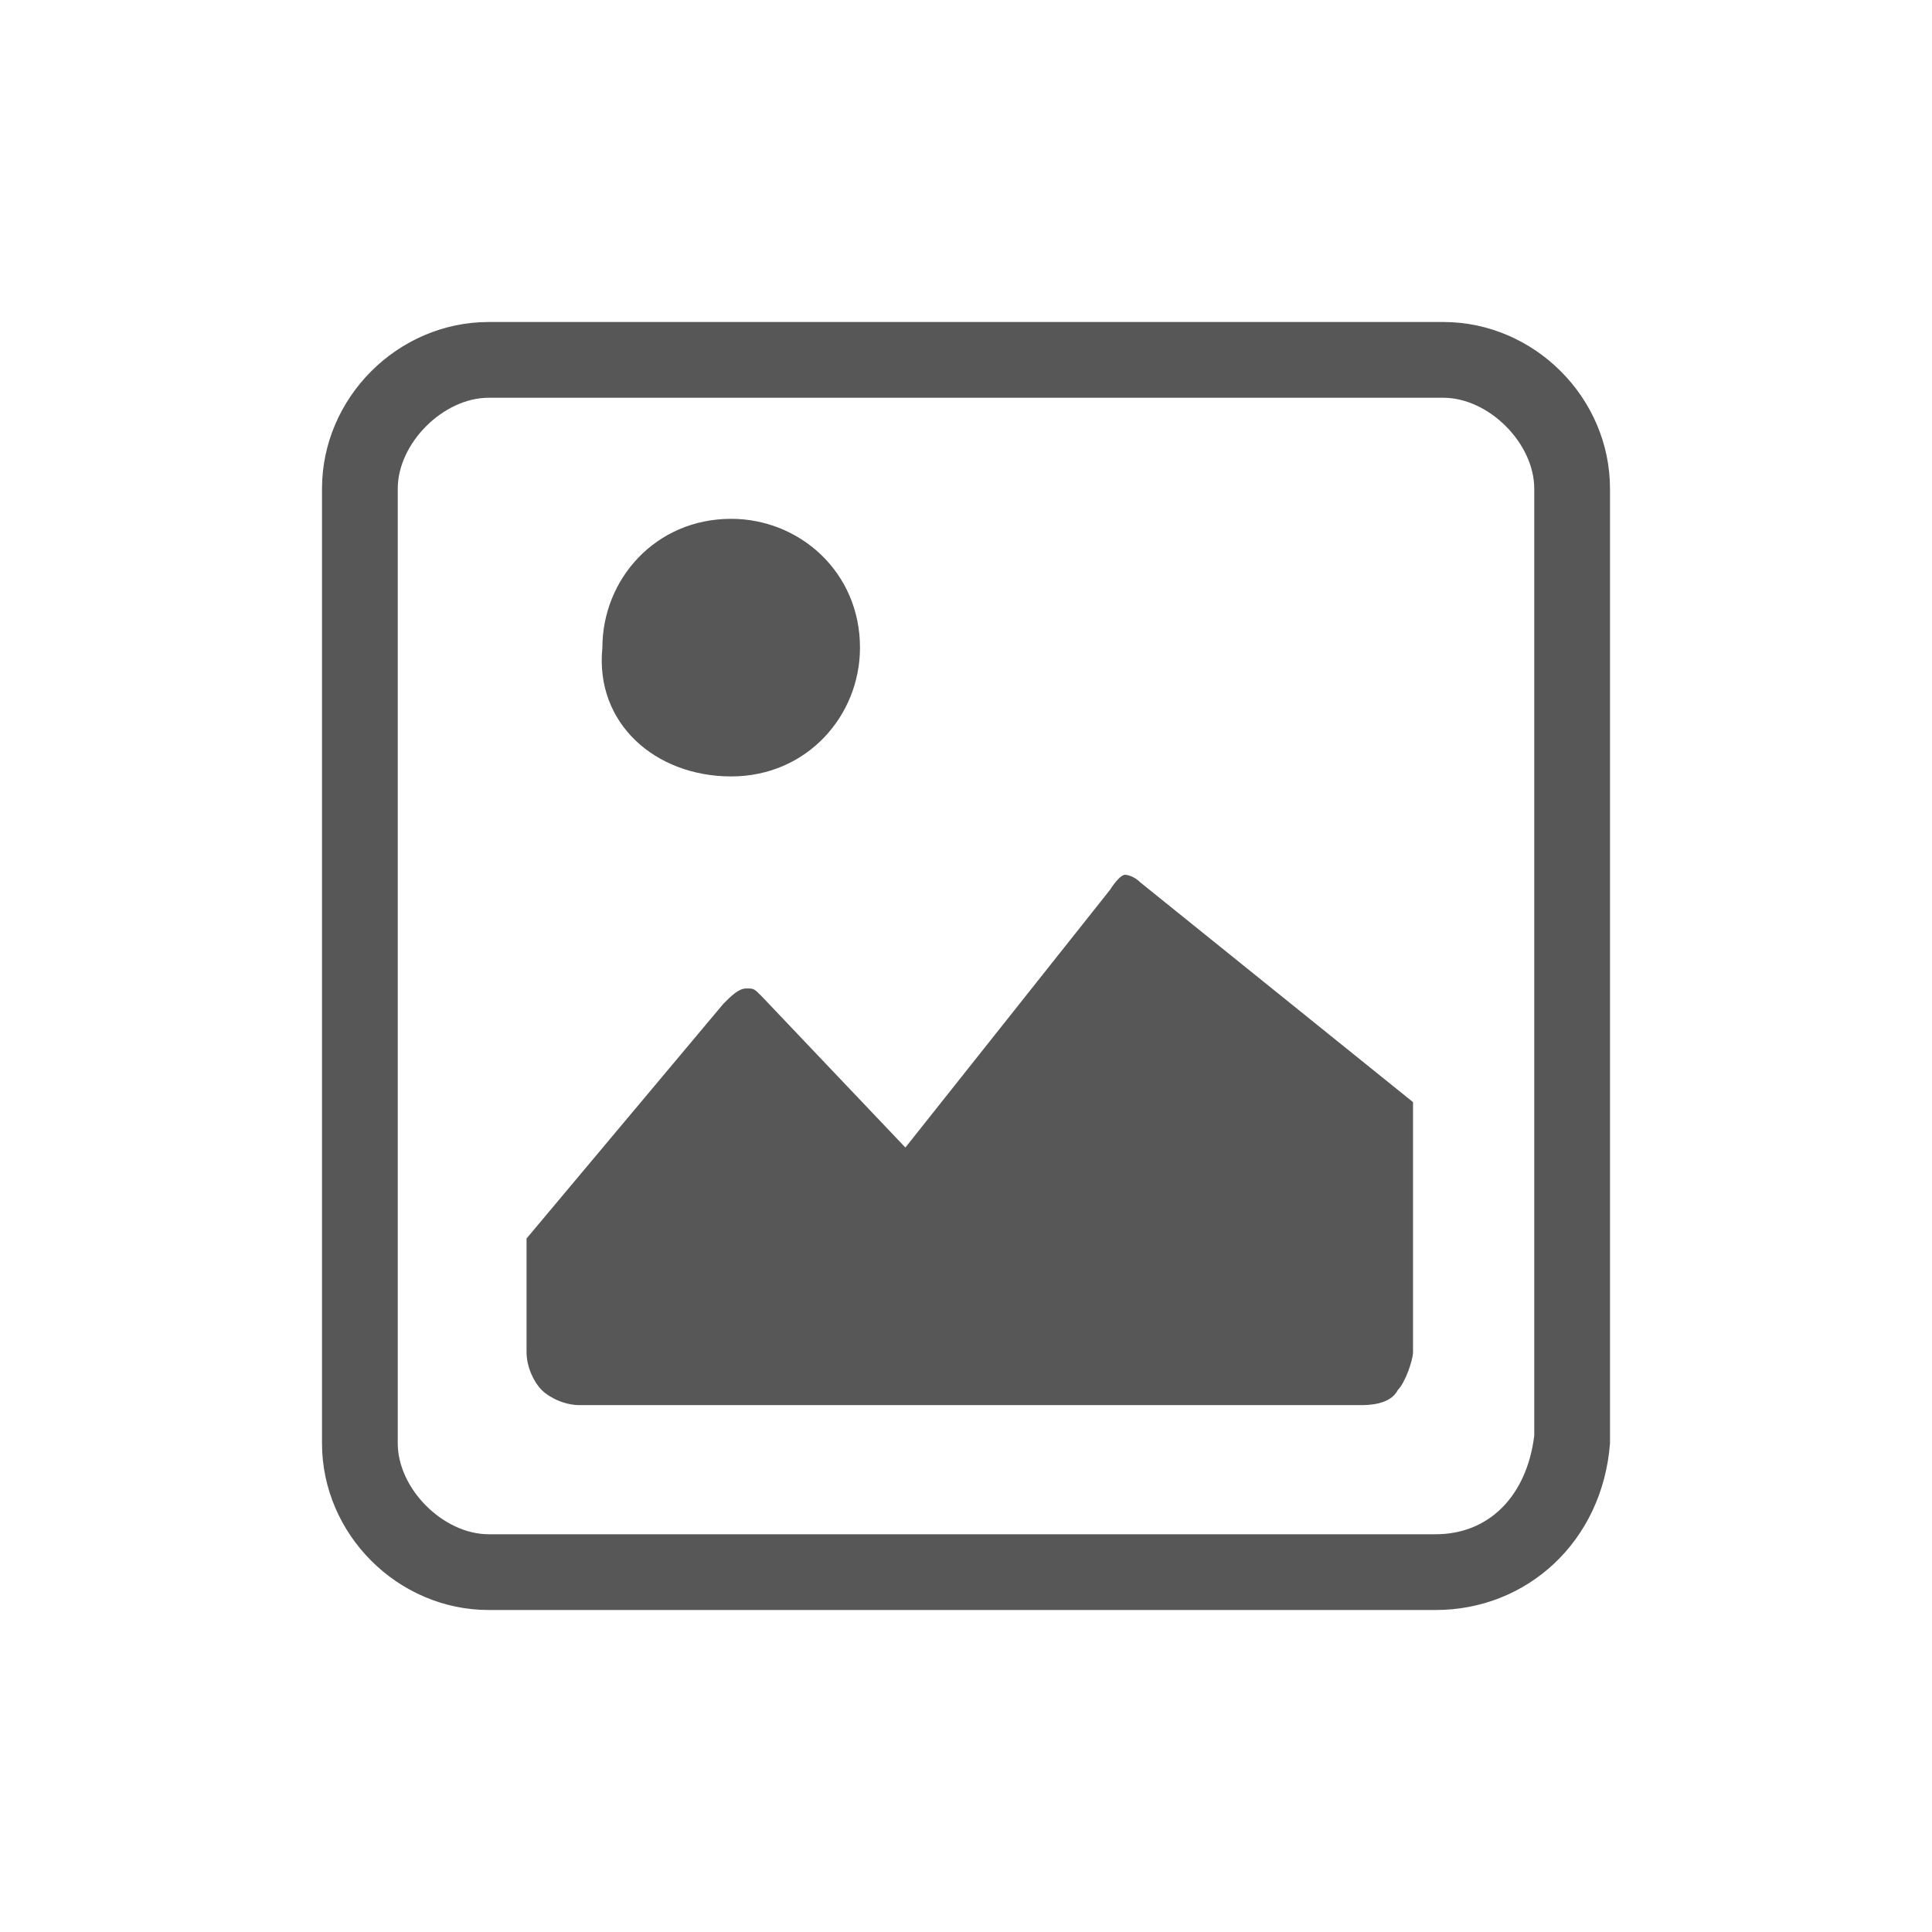
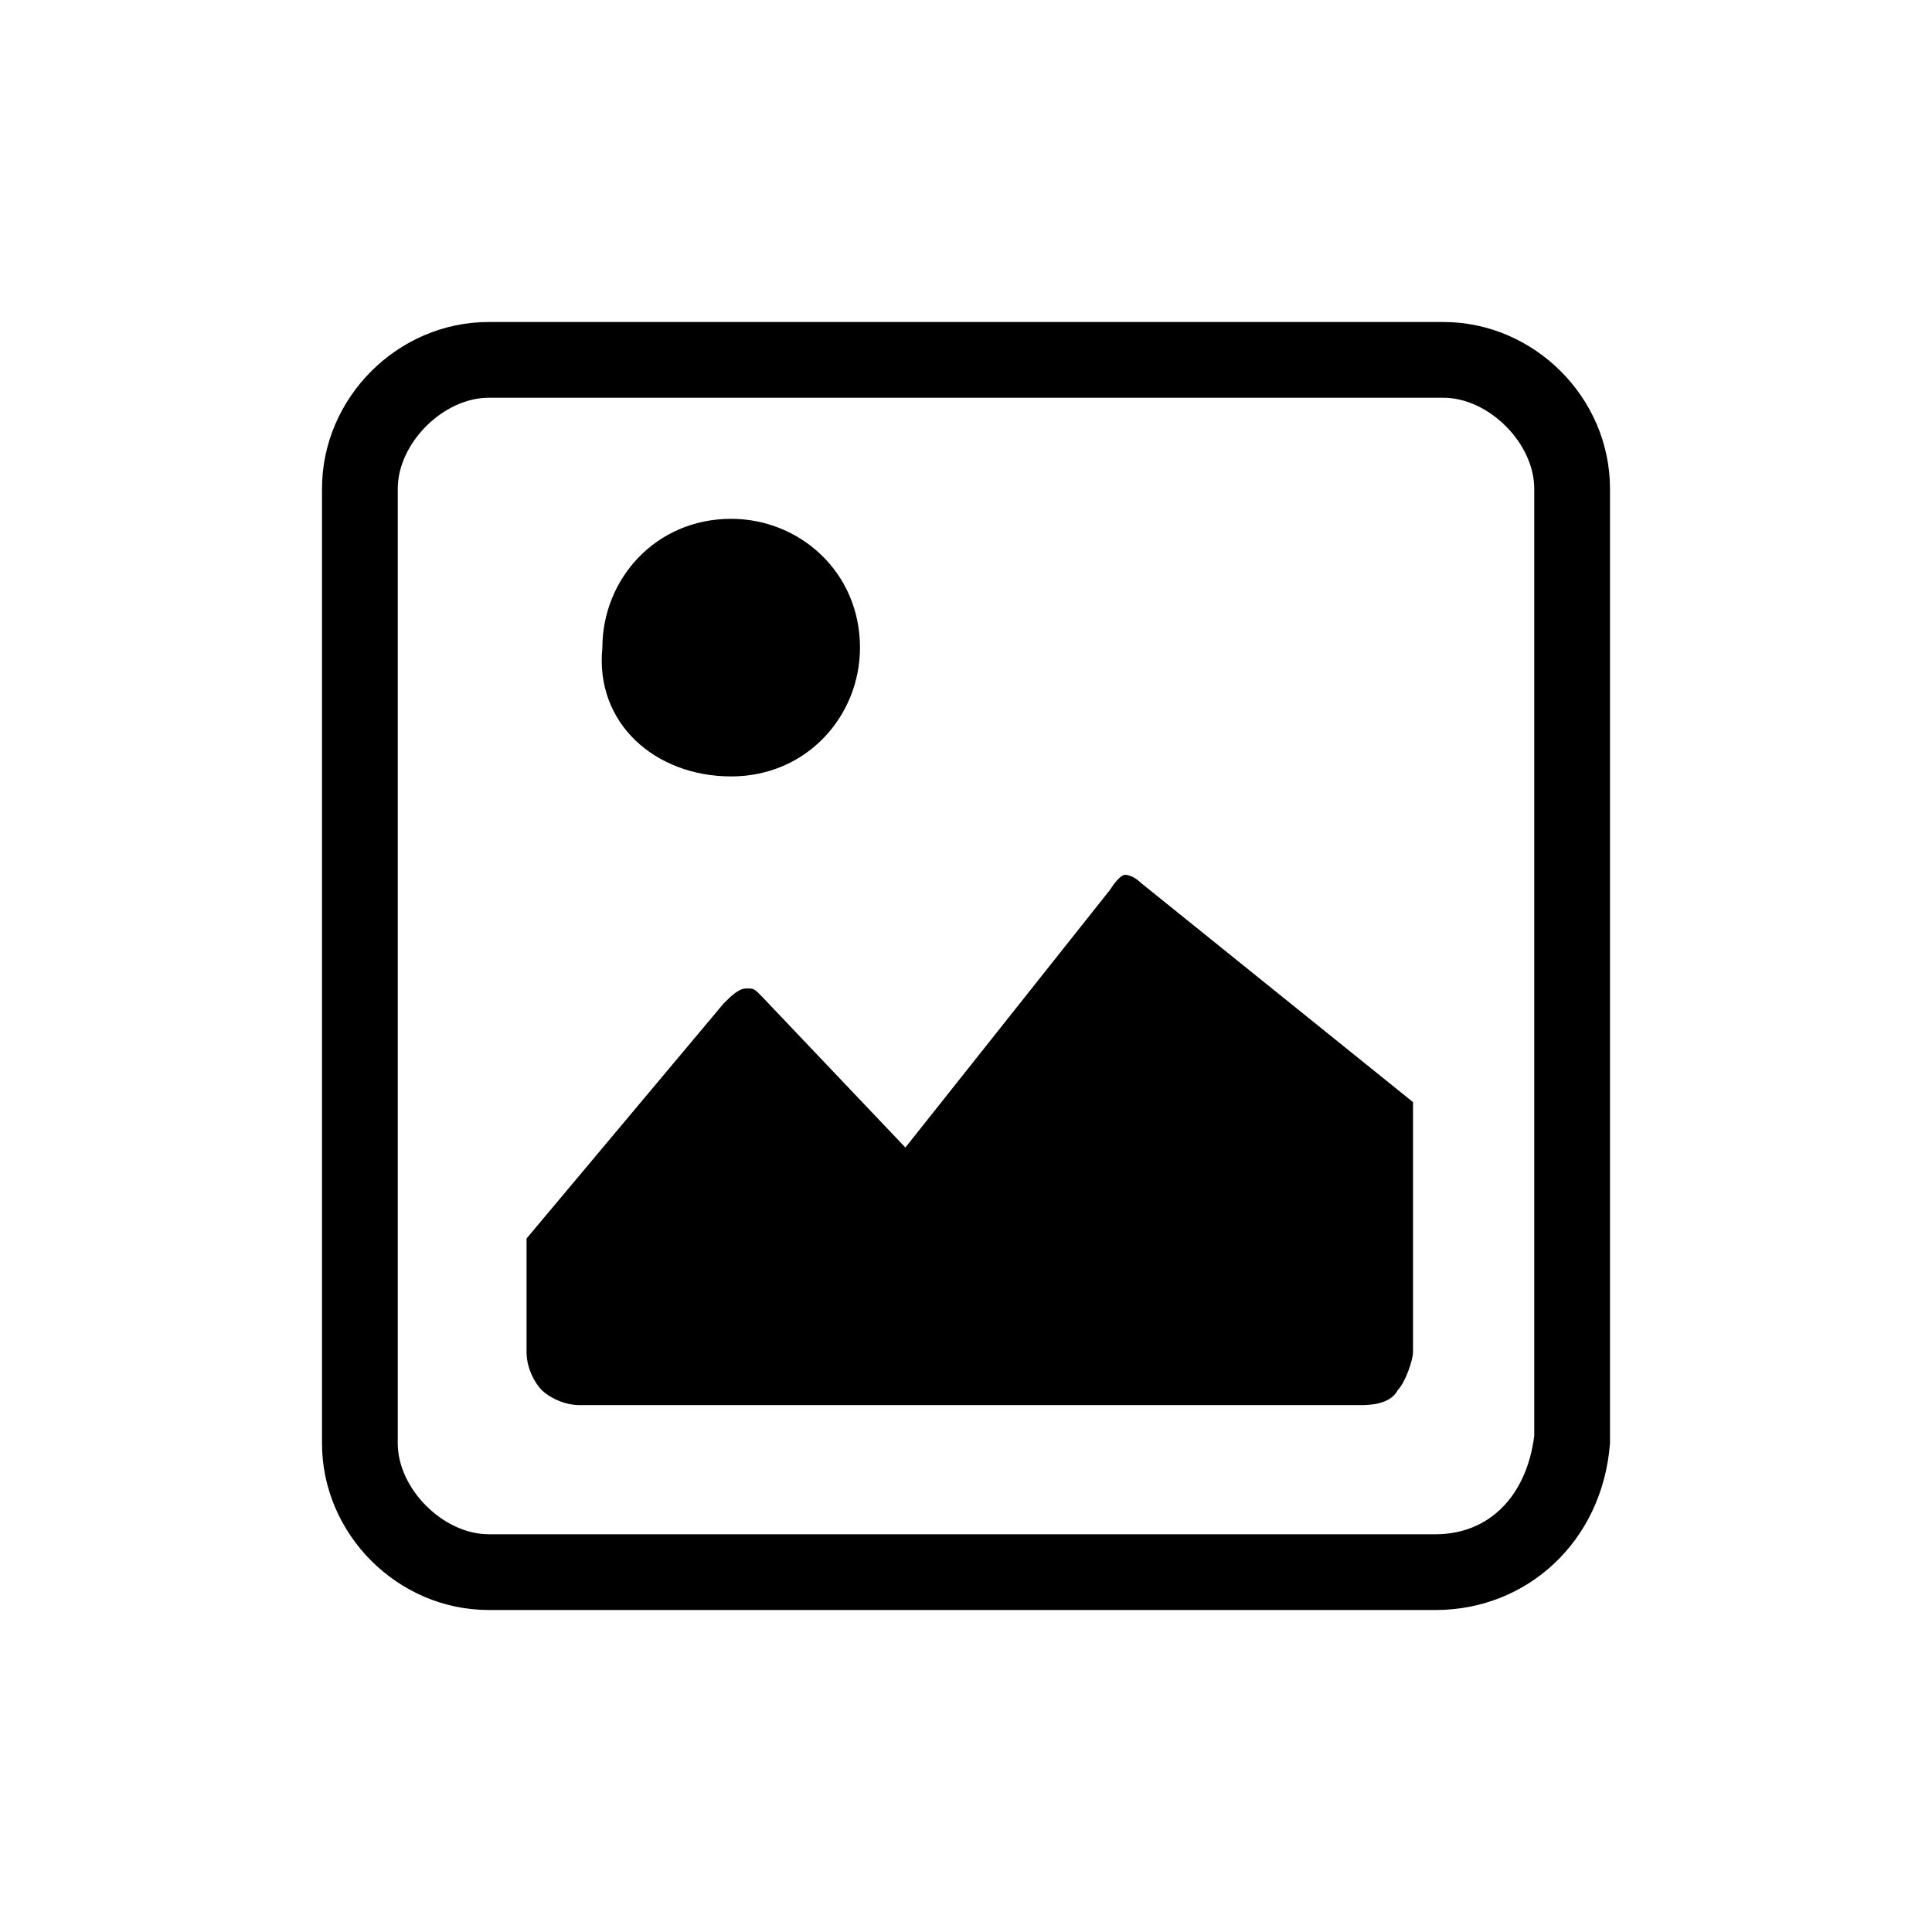
<svg xmlns="http://www.w3.org/2000/svg" width="24" height="24" viewBox="0 0 24 24" fill="none">
-   <path d="M17.929 4H6.071C4.941 4 4 4.941 4 6.071V17.929C4 19.059 4.941 20 6.071 20H17.835C18.965 20 19.906 19.153 20 17.929V6.071C20 4.941 19.059 4 17.929 4ZM17.835 19.059H6.071C5.506 19.059 4.941 18.494 4.941 17.929V6.071C4.941 5.506 5.506 4.941 6.071 4.941H17.929C18.494 4.941 19.059 5.506 19.059 6.071V17.835C18.965 18.588 18.494 19.059 17.835 19.059Z" fill="#575757" />
-   <path d="M14.165 10.961C14.07 10.867 13.976 10.867 13.976 10.867C13.926 10.867 13.848 10.961 13.788 11.055L11.247 14.255L9.459 12.373C9.365 12.279 9.365 12.279 9.27 12.279C9.176 12.279 9.082 12.373 8.988 12.467L6.541 15.385V16.797C6.541 16.985 6.635 17.173 6.729 17.267C6.823 17.361 7.012 17.455 7.2 17.455H16.894C16.988 17.455 17.27 17.455 17.364 17.267C17.459 17.173 17.553 16.891 17.553 16.797V13.691L14.165 10.961Z" fill="#575757" />
-   <path d="M9.083 9.645C10.024 9.645 10.683 8.892 10.683 8.045C10.683 7.104 9.93 6.445 9.083 6.445C8.141 6.445 7.483 7.198 7.483 8.045C7.388 8.986 8.141 9.645 9.083 9.645Z" fill="#575757" />
+   <path d="M17.929 4H6.071C4.941 4 4 4.941 4 6.071V17.929C4 19.059 4.941 20 6.071 20H17.835C18.965 20 19.906 19.153 20 17.929V6.071C20 4.941 19.059 4 17.929 4ZM17.835 19.059H6.071C5.506 19.059 4.941 18.494 4.941 17.929V6.071C4.941 5.506 5.506 4.941 6.071 4.941H17.929C18.494 4.941 19.059 5.506 19.059 6.071V17.835C18.965 18.588 18.494 19.059 17.835 19.059Z" fill="currentColor" />
+   <path d="M14.165 10.961C14.07 10.867 13.976 10.867 13.976 10.867C13.926 10.867 13.848 10.961 13.788 11.055L11.247 14.255L9.459 12.373C9.365 12.279 9.365 12.279 9.27 12.279C9.176 12.279 9.082 12.373 8.988 12.467L6.541 15.385V16.797C6.541 16.985 6.635 17.173 6.729 17.267C6.823 17.361 7.012 17.455 7.2 17.455H16.894C16.988 17.455 17.27 17.455 17.364 17.267C17.459 17.173 17.553 16.891 17.553 16.797V13.691L14.165 10.961Z" fill="currentColor" />
+   <path d="M9.083 9.645C10.024 9.645 10.683 8.892 10.683 8.045C10.683 7.104 9.93 6.445 9.083 6.445C8.141 6.445 7.483 7.198 7.483 8.045C7.388 8.986 8.141 9.645 9.083 9.645Z" fill="currentColor" />
</svg>
